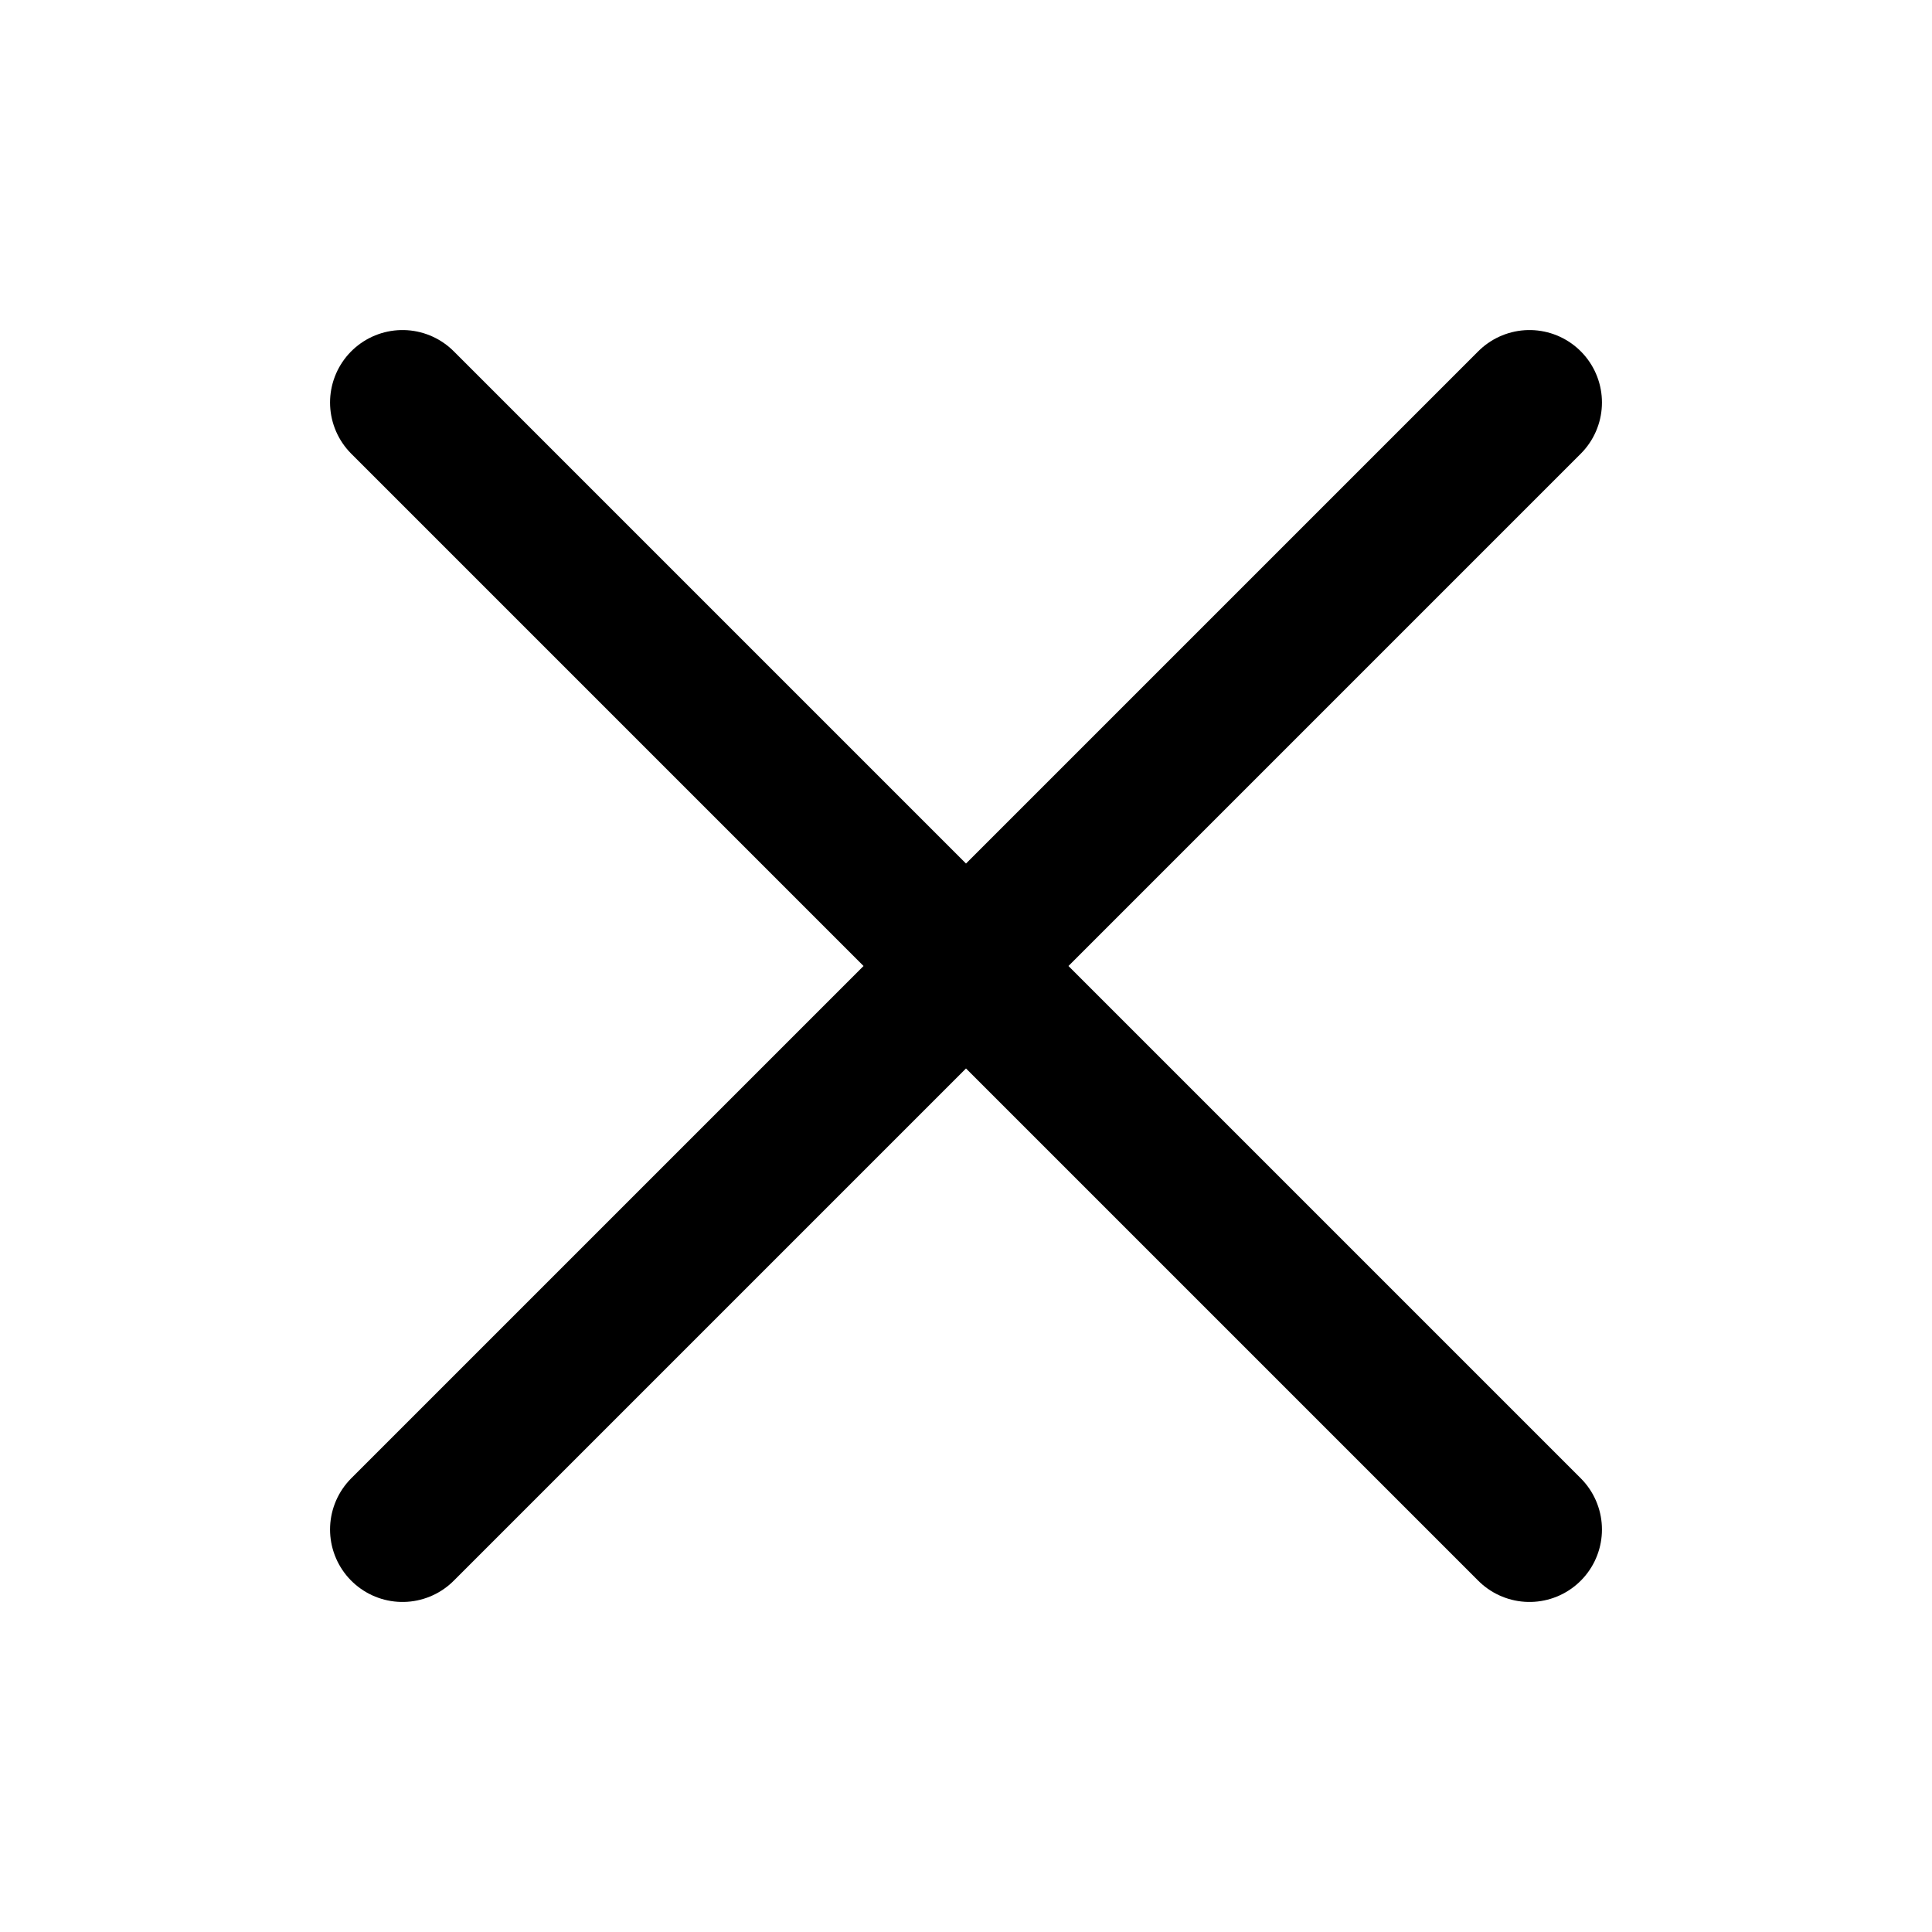
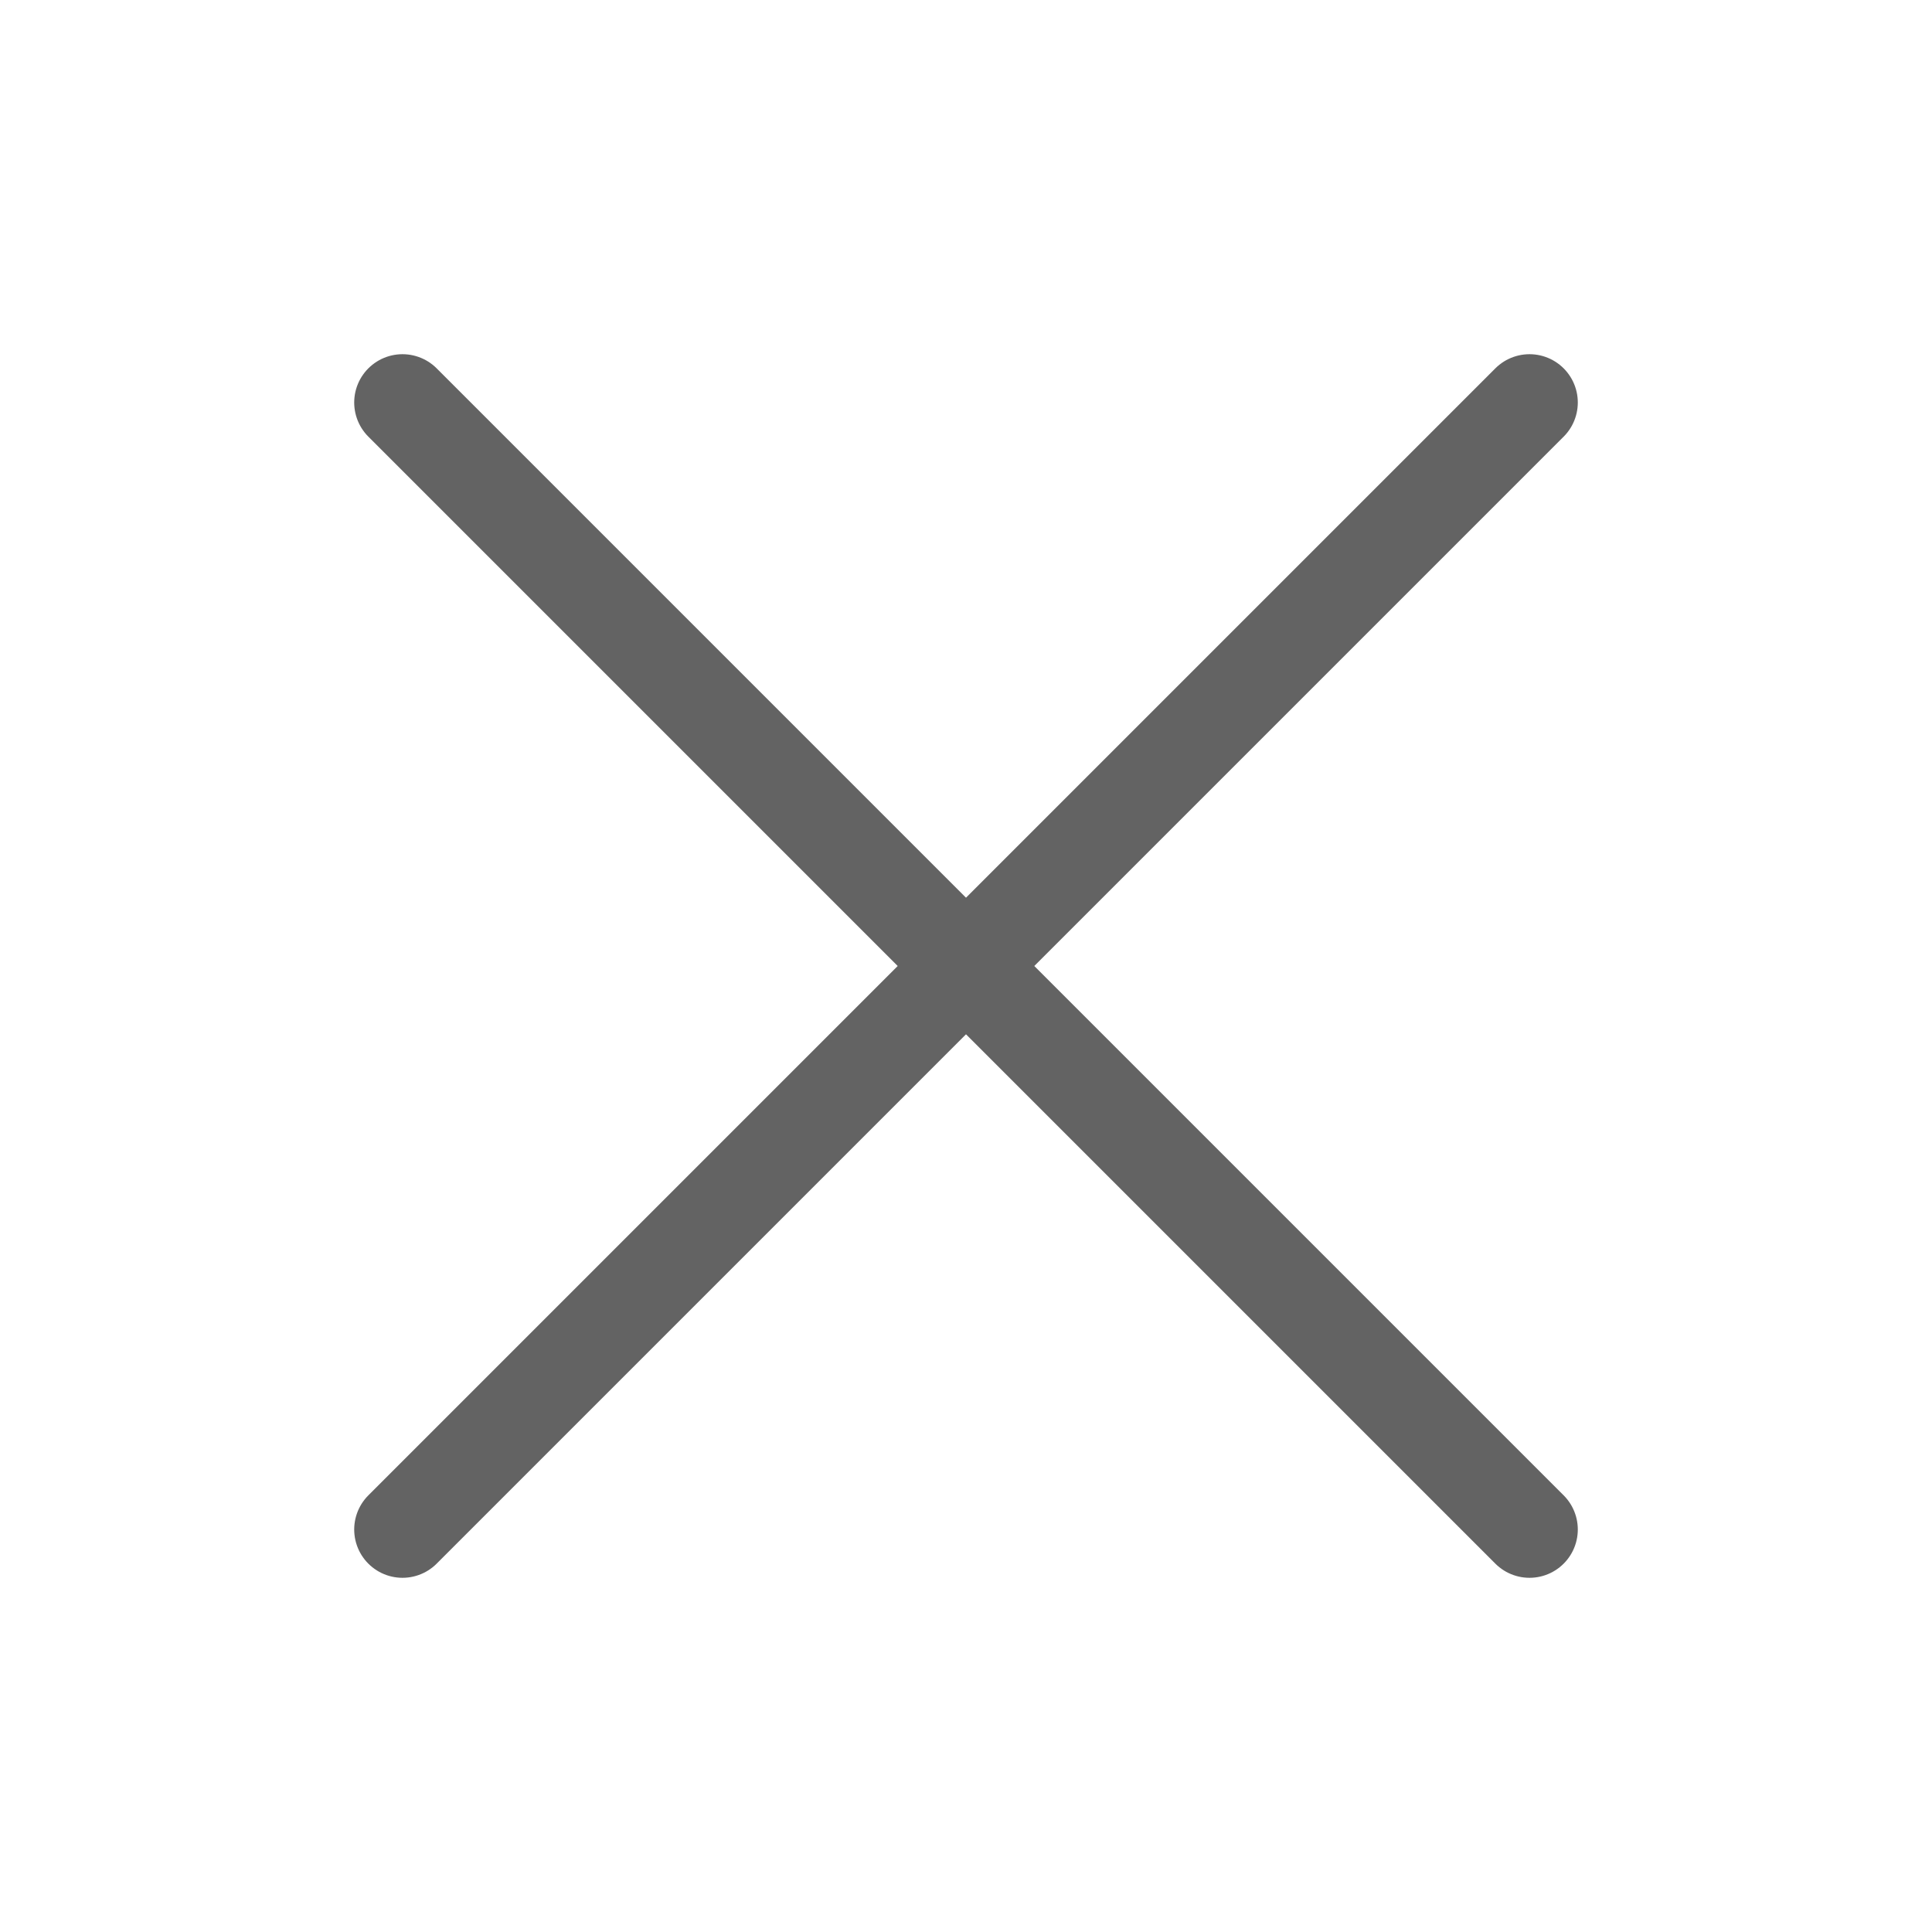
- <svg xmlns="http://www.w3.org/2000/svg" width="24" height="24" viewBox="0 0 24 24" fill="none">
-   <path d="M19 5L5 19M5 5L19 19" stroke="black" stroke-width="1.8" stroke-linecap="round" stroke-linejoin="round" />
+ <svg xmlns="http://www.w3.org/2000/svg" width="600" height="600" viewBox="0 0 600 600" fill="none">
+   <path d="M475 125L125 475M125 125L475 475" stroke="#636363" stroke-width="30" stroke-linecap="round" stroke-linejoin="round" />
</svg>
